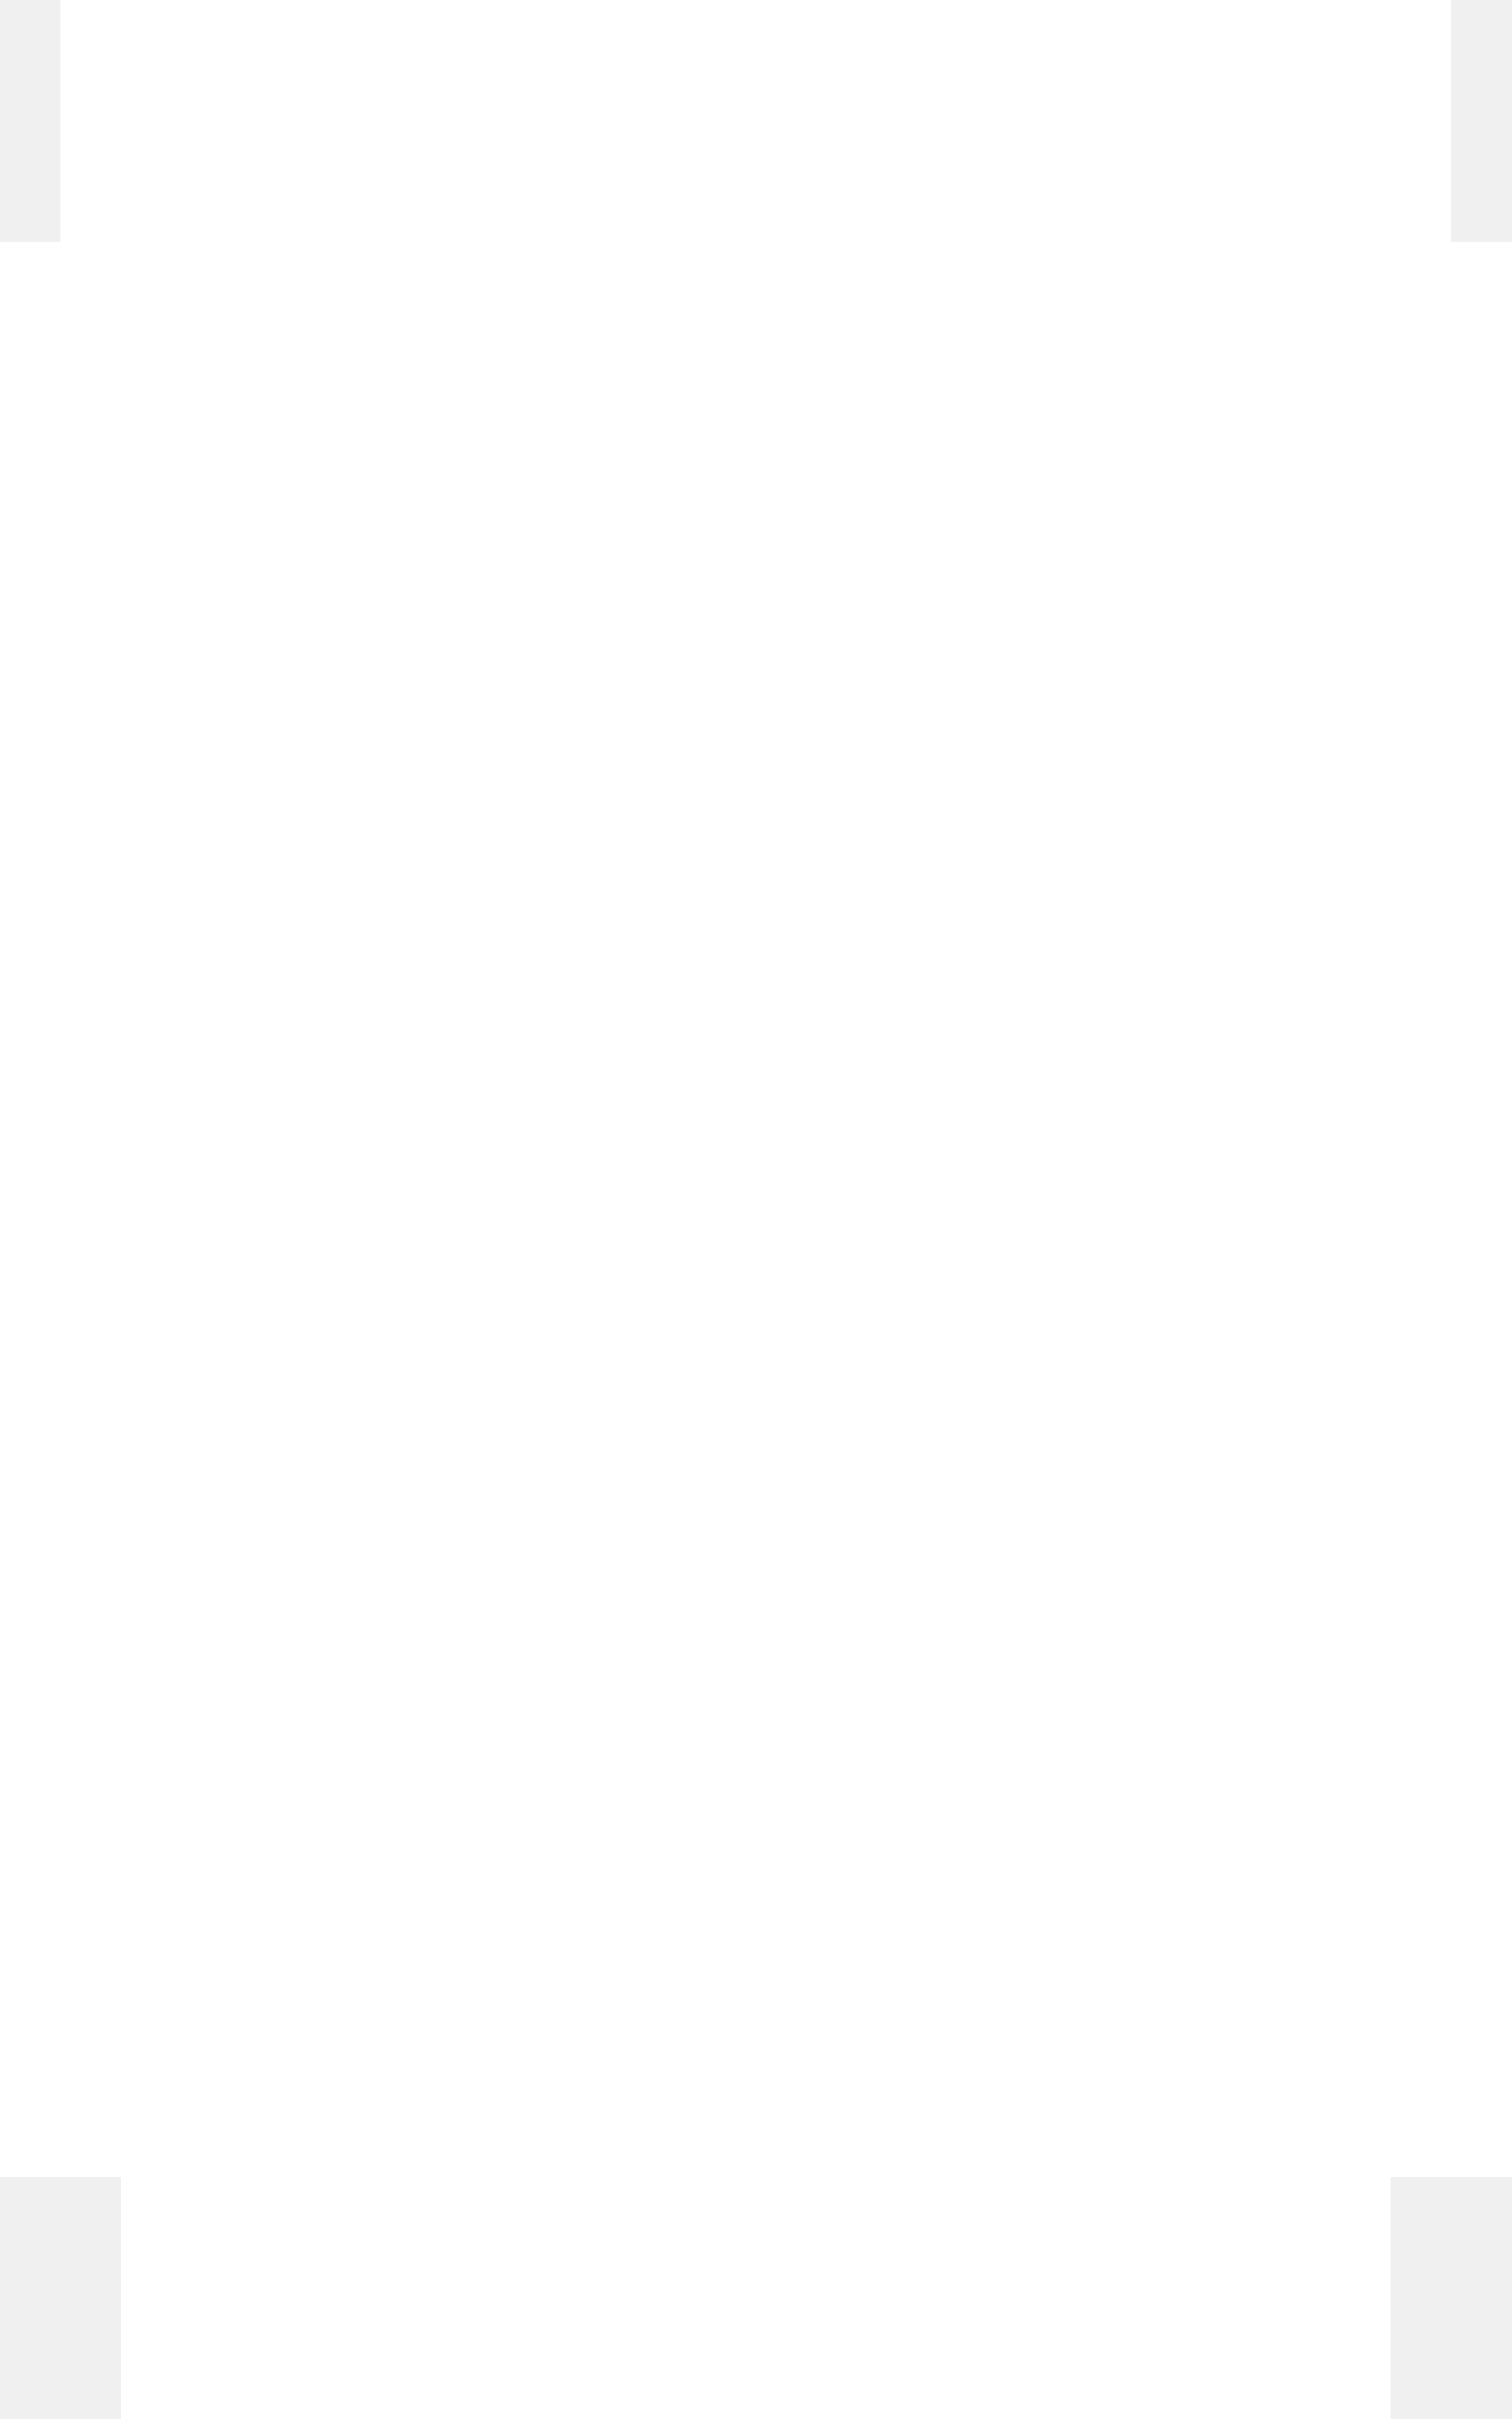
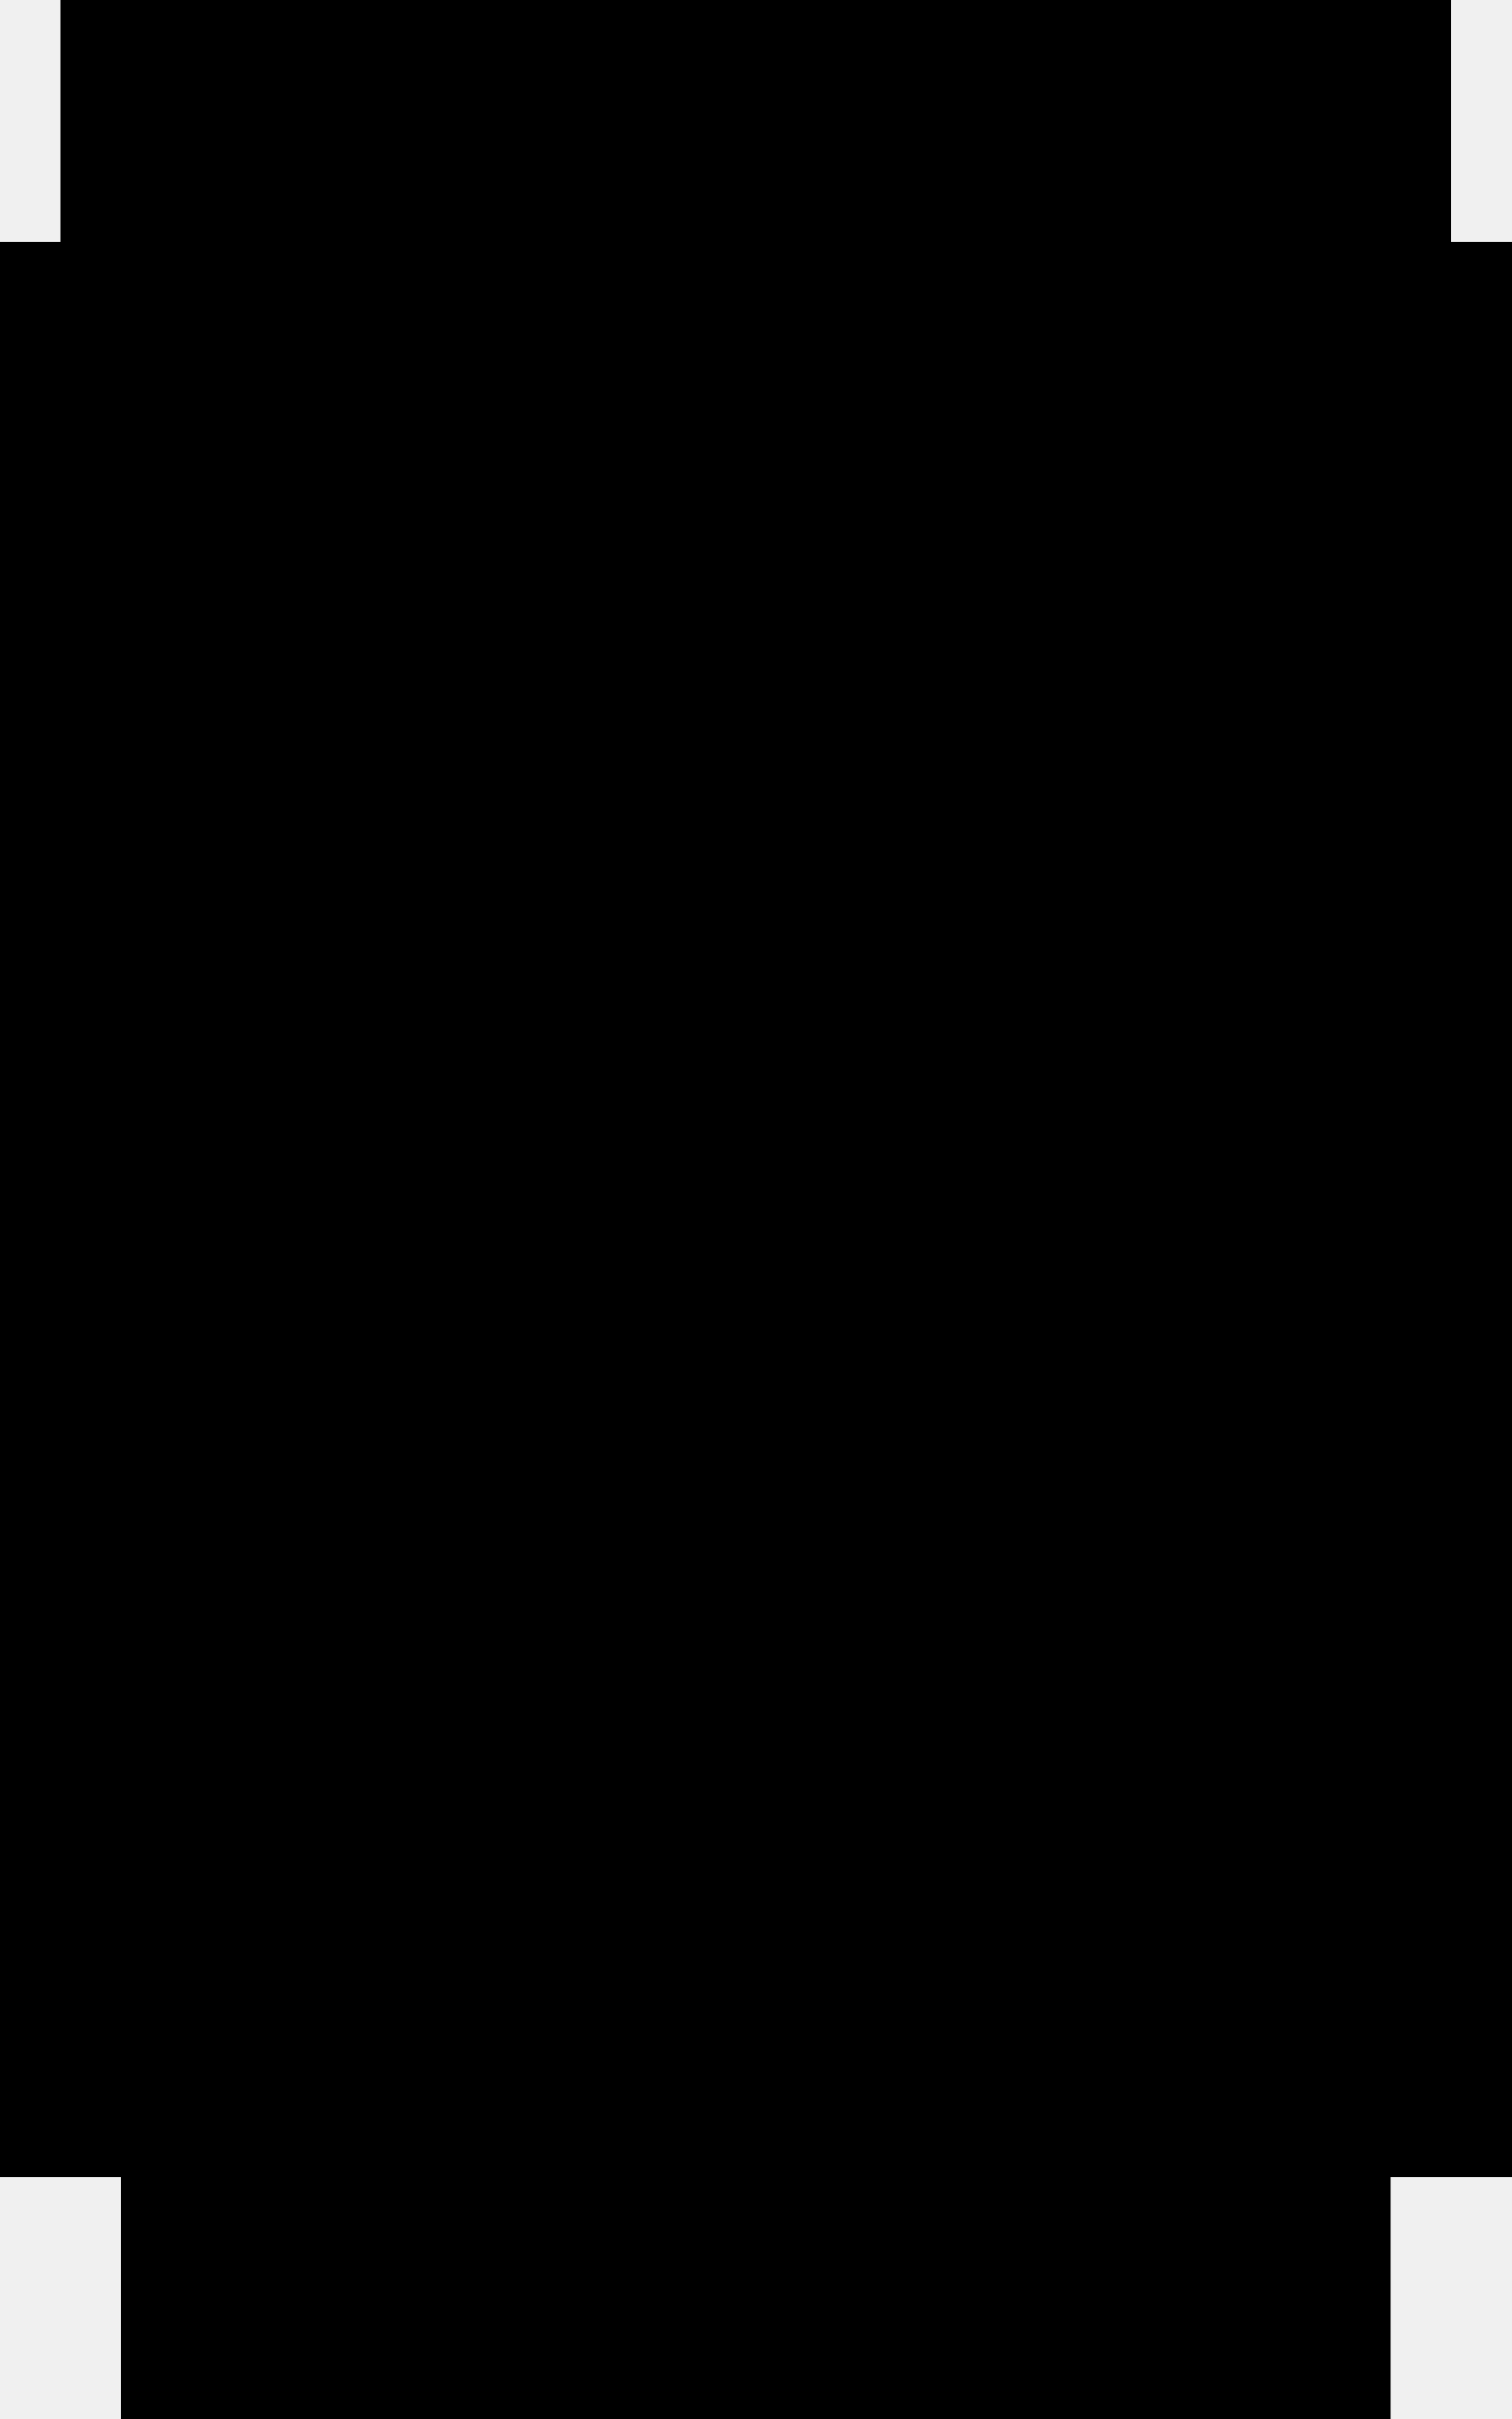
<svg xmlns="http://www.w3.org/2000/svg" xmlns:xlink="http://www.w3.org/1999/xlink" version="1.1" id="Layer_1" x="0px" y="0px" viewBox="0 0 25 40" enable-background="new 0 0 25 40" xml:space="preserve">
  <g>
    <g>
      <defs>
        <rect id="SVGID_1_" x="0" width="25" height="40" />
      </defs>
      <defs>
        <path id="SVGID_2_" d="M3,15v-4c0-1.1,0.9-2,2-2h15c1.1,0,2,0.9,2,2v4v3H3V15L3,15z M3,15" />
      </defs>
      <defs>
        <rect id="SVGID_3_" x="0" y="-752" width="612" height="792" />
      </defs>
      <clipPath id="SVGID_4_">
        <use xlink:href="#SVGID_1_" overflow="visible" />
      </clipPath>
      <clipPath id="SVGID_5_" clip-path="url(#SVGID_4_)">
        <use xlink:href="#SVGID_2_" overflow="visible" />
      </clipPath>
      <clipPath id="SVGID_6_" clip-path="url(#SVGID_5_)">
        <use xlink:href="#SVGID_3_" overflow="visible" />
      </clipPath>
-       <path clip-path="url(#SVGID_6_)" fill-rule="evenodd" fill="#fff" clip-rule="evenodd" d="M-2,4h29v19H-2V4z M-2,4" />
+       <path clip-path="url(#SVGID_6_)" fill-rule="evenodd" fill="#000" clip-rule="evenodd" d="M-2,4h29v19H-2V4z M-2,4" />
    </g>
    <g>
      <defs>
        <rect id="SVGID_7_" x="0" width="25" height="40" />
      </defs>
      <defs>
        <path id="SVGID_8_" d="M6,2.5V2c0-1.1,0.9-2,2-2h9c1.1,0,2,0.9,2,2v0.5V7H6V2.5L6,2.5z M6,2.5" />
      </defs>
      <defs>
        <rect id="SVGID_9_" x="0" y="-752" width="612" height="792" />
      </defs>
      <clipPath id="SVGID_10_">
        <use xlink:href="#SVGID_7_" overflow="visible" />
      </clipPath>
      <clipPath id="SVGID_11_" clip-path="url(#SVGID_10_)">
        <use xlink:href="#SVGID_8_" overflow="visible" />
      </clipPath>
      <clipPath id="SVGID_12_" clip-path="url(#SVGID_11_)">
        <use xlink:href="#SVGID_9_" overflow="visible" />
      </clipPath>
-       <path clip-path="url(#SVGID_12_)" fill-rule="evenodd" fill="#fff" clip-rule="evenodd" d="M1-5h23v17H1V-5z M1-5" />
+       <path clip-path="url(#SVGID_12_)" fill-rule="evenodd" fill="#000" clip-rule="evenodd" d="M1-5h23v17H1V-5z M1-5" />
    </g>
    <g>
      <defs>
        <rect id="SVGID_13_" x="0" width="25" height="40" />
      </defs>
      <defs>
        <path id="SVGID_14_" d="M0,27v-5c0-1.1,0.9-2,2-2h21c1.1,0,2,0.9,2,2v5v4H0V27L0,27z M0,27" />
      </defs>
      <defs>
        <rect id="SVGID_15_" x="0" y="-752" width="612" height="792" />
      </defs>
      <clipPath id="SVGID_16_">
        <use xlink:href="#SVGID_13_" overflow="visible" />
      </clipPath>
      <clipPath id="SVGID_17_" clip-path="url(#SVGID_16_)">
        <use xlink:href="#SVGID_14_" overflow="visible" />
      </clipPath>
      <clipPath id="SVGID_18_" clip-path="url(#SVGID_17_)">
        <use xlink:href="#SVGID_15_" overflow="visible" />
      </clipPath>
-       <path clip-path="url(#SVGID_18_)" fill-rule="evenodd" fill="#fff" clip-rule="evenodd" d="M-5,15h35v21H-5V15z M-5,15" />
+       <path clip-path="url(#SVGID_18_)" fill-rule="evenodd" fill="#000" clip-rule="evenodd" d="M-5,15h35v21H-5V15z M-5,15" />
    </g>
    <g>
      <defs>
        <rect id="SVGID_19_" x="0" y="-1" width="25" height="40" />
      </defs>
      <defs>
        <path id="SVGID_20_" d="M11,30v7h3v-7H11L11,30z M11,30" />
      </defs>
      <defs>
        <rect id="SVGID_21_" x="0" y="-753" width="612" height="792" />
      </defs>
      <clipPath id="SVGID_22_">
        <use xlink:href="#SVGID_19_" overflow="visible" />
      </clipPath>
      <clipPath id="SVGID_23_" clip-path="url(#SVGID_22_)">
        <use xlink:href="#SVGID_20_" overflow="visible" />
      </clipPath>
      <clipPath id="SVGID_24_" clip-path="url(#SVGID_23_)">
        <use xlink:href="#SVGID_21_" overflow="visible" />
      </clipPath>
-       <path clip-path="url(#SVGID_24_)" fill-rule="evenodd" fill="#fff" clip-rule="evenodd" d="M6,25h13v17H6V25z M6,25" />
+       <path clip-path="url(#SVGID_24_)" fill-rule="evenodd" fill="#000" clip-rule="evenodd" d="M6,25h13v17H6V25z M6,25" />
    </g>
    <g>
      <defs>
        <rect id="SVGID_25_" x="0" width="25" height="40" />
      </defs>
      <defs>
        <path id="SVGID_26_" d="M7,37v3h11v-3H7L7,37z M7,37" />
      </defs>
      <defs>
        <rect id="SVGID_27_" x="0" y="-752" width="612" height="792" />
      </defs>
      <clipPath id="SVGID_28_">
        <use xlink:href="#SVGID_25_" overflow="visible" />
      </clipPath>
      <clipPath id="SVGID_29_" clip-path="url(#SVGID_28_)">
        <use xlink:href="#SVGID_26_" overflow="visible" />
      </clipPath>
      <clipPath id="SVGID_30_" clip-path="url(#SVGID_29_)">
        <use xlink:href="#SVGID_27_" overflow="visible" />
      </clipPath>
-       <path clip-path="url(#SVGID_30_)" fill-rule="evenodd" fill="#fff" clip-rule="evenodd" d="M2,32h21v13H2V32z M2,32" />
+       <path clip-path="url(#SVGID_30_)" fill-rule="evenodd" fill="#000" clip-rule="evenodd" d="M2,32h21v13H2V32z M2,32" />
    </g>
  </g>
</svg>
